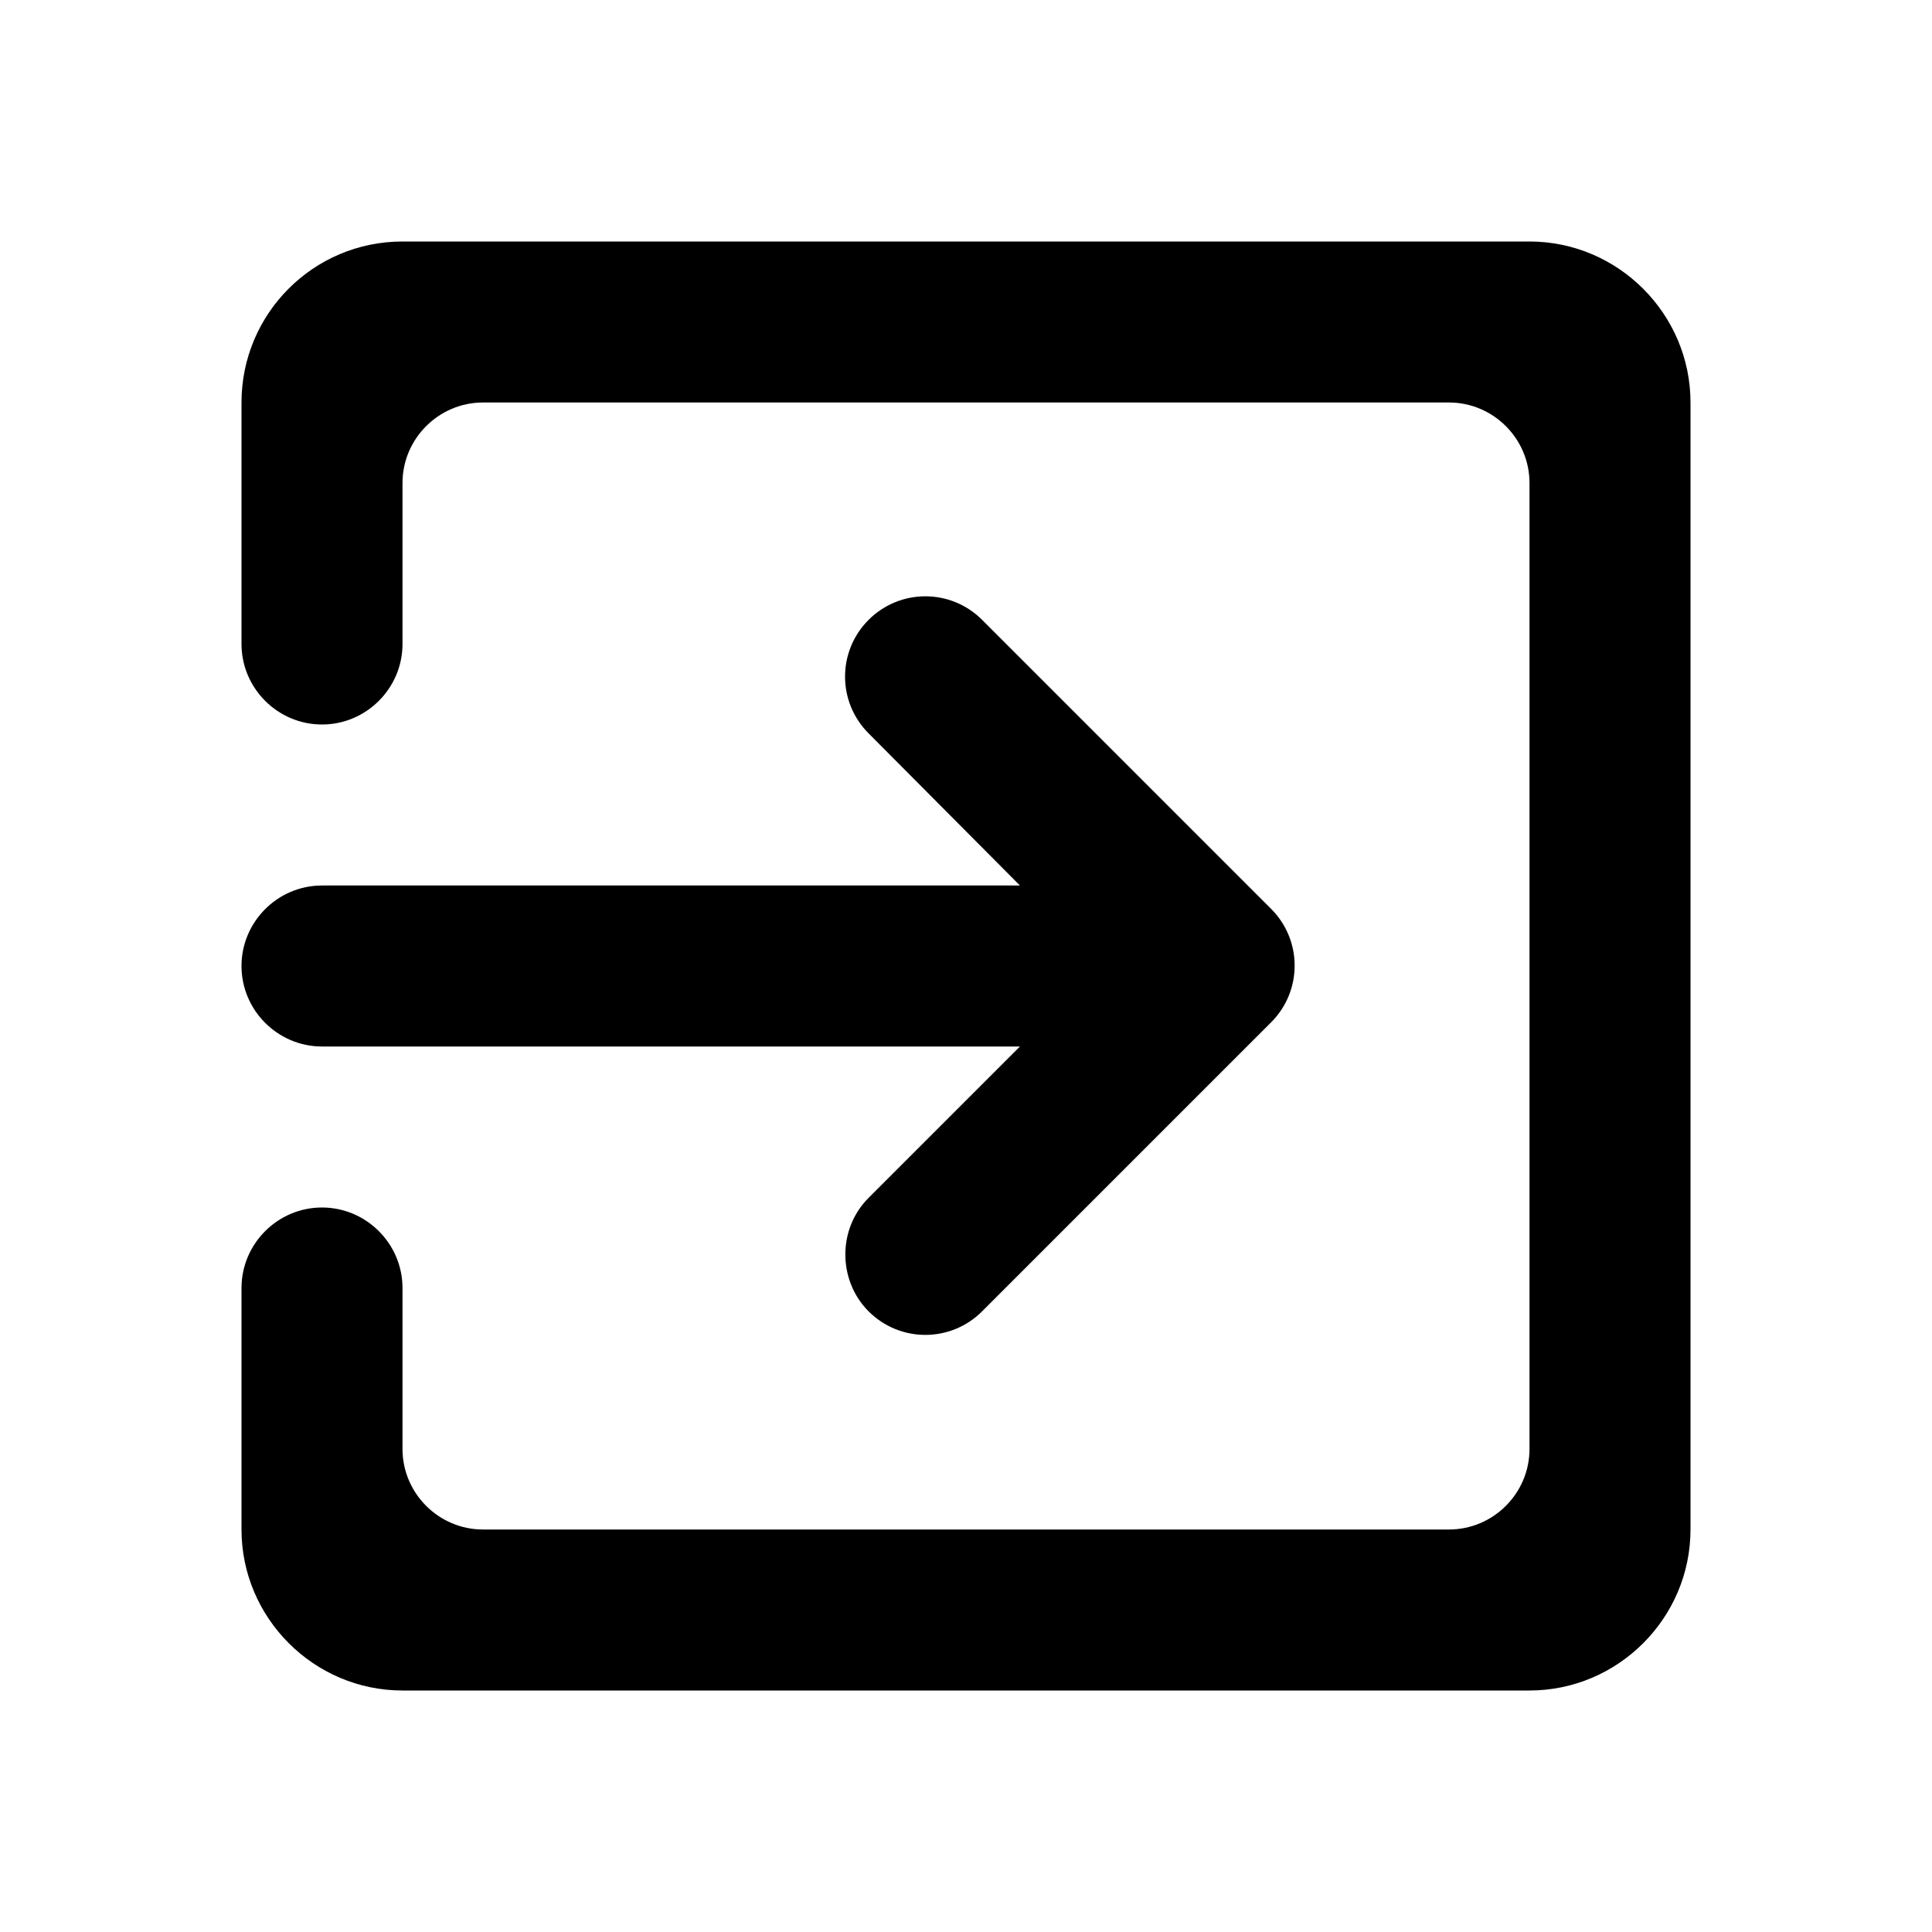
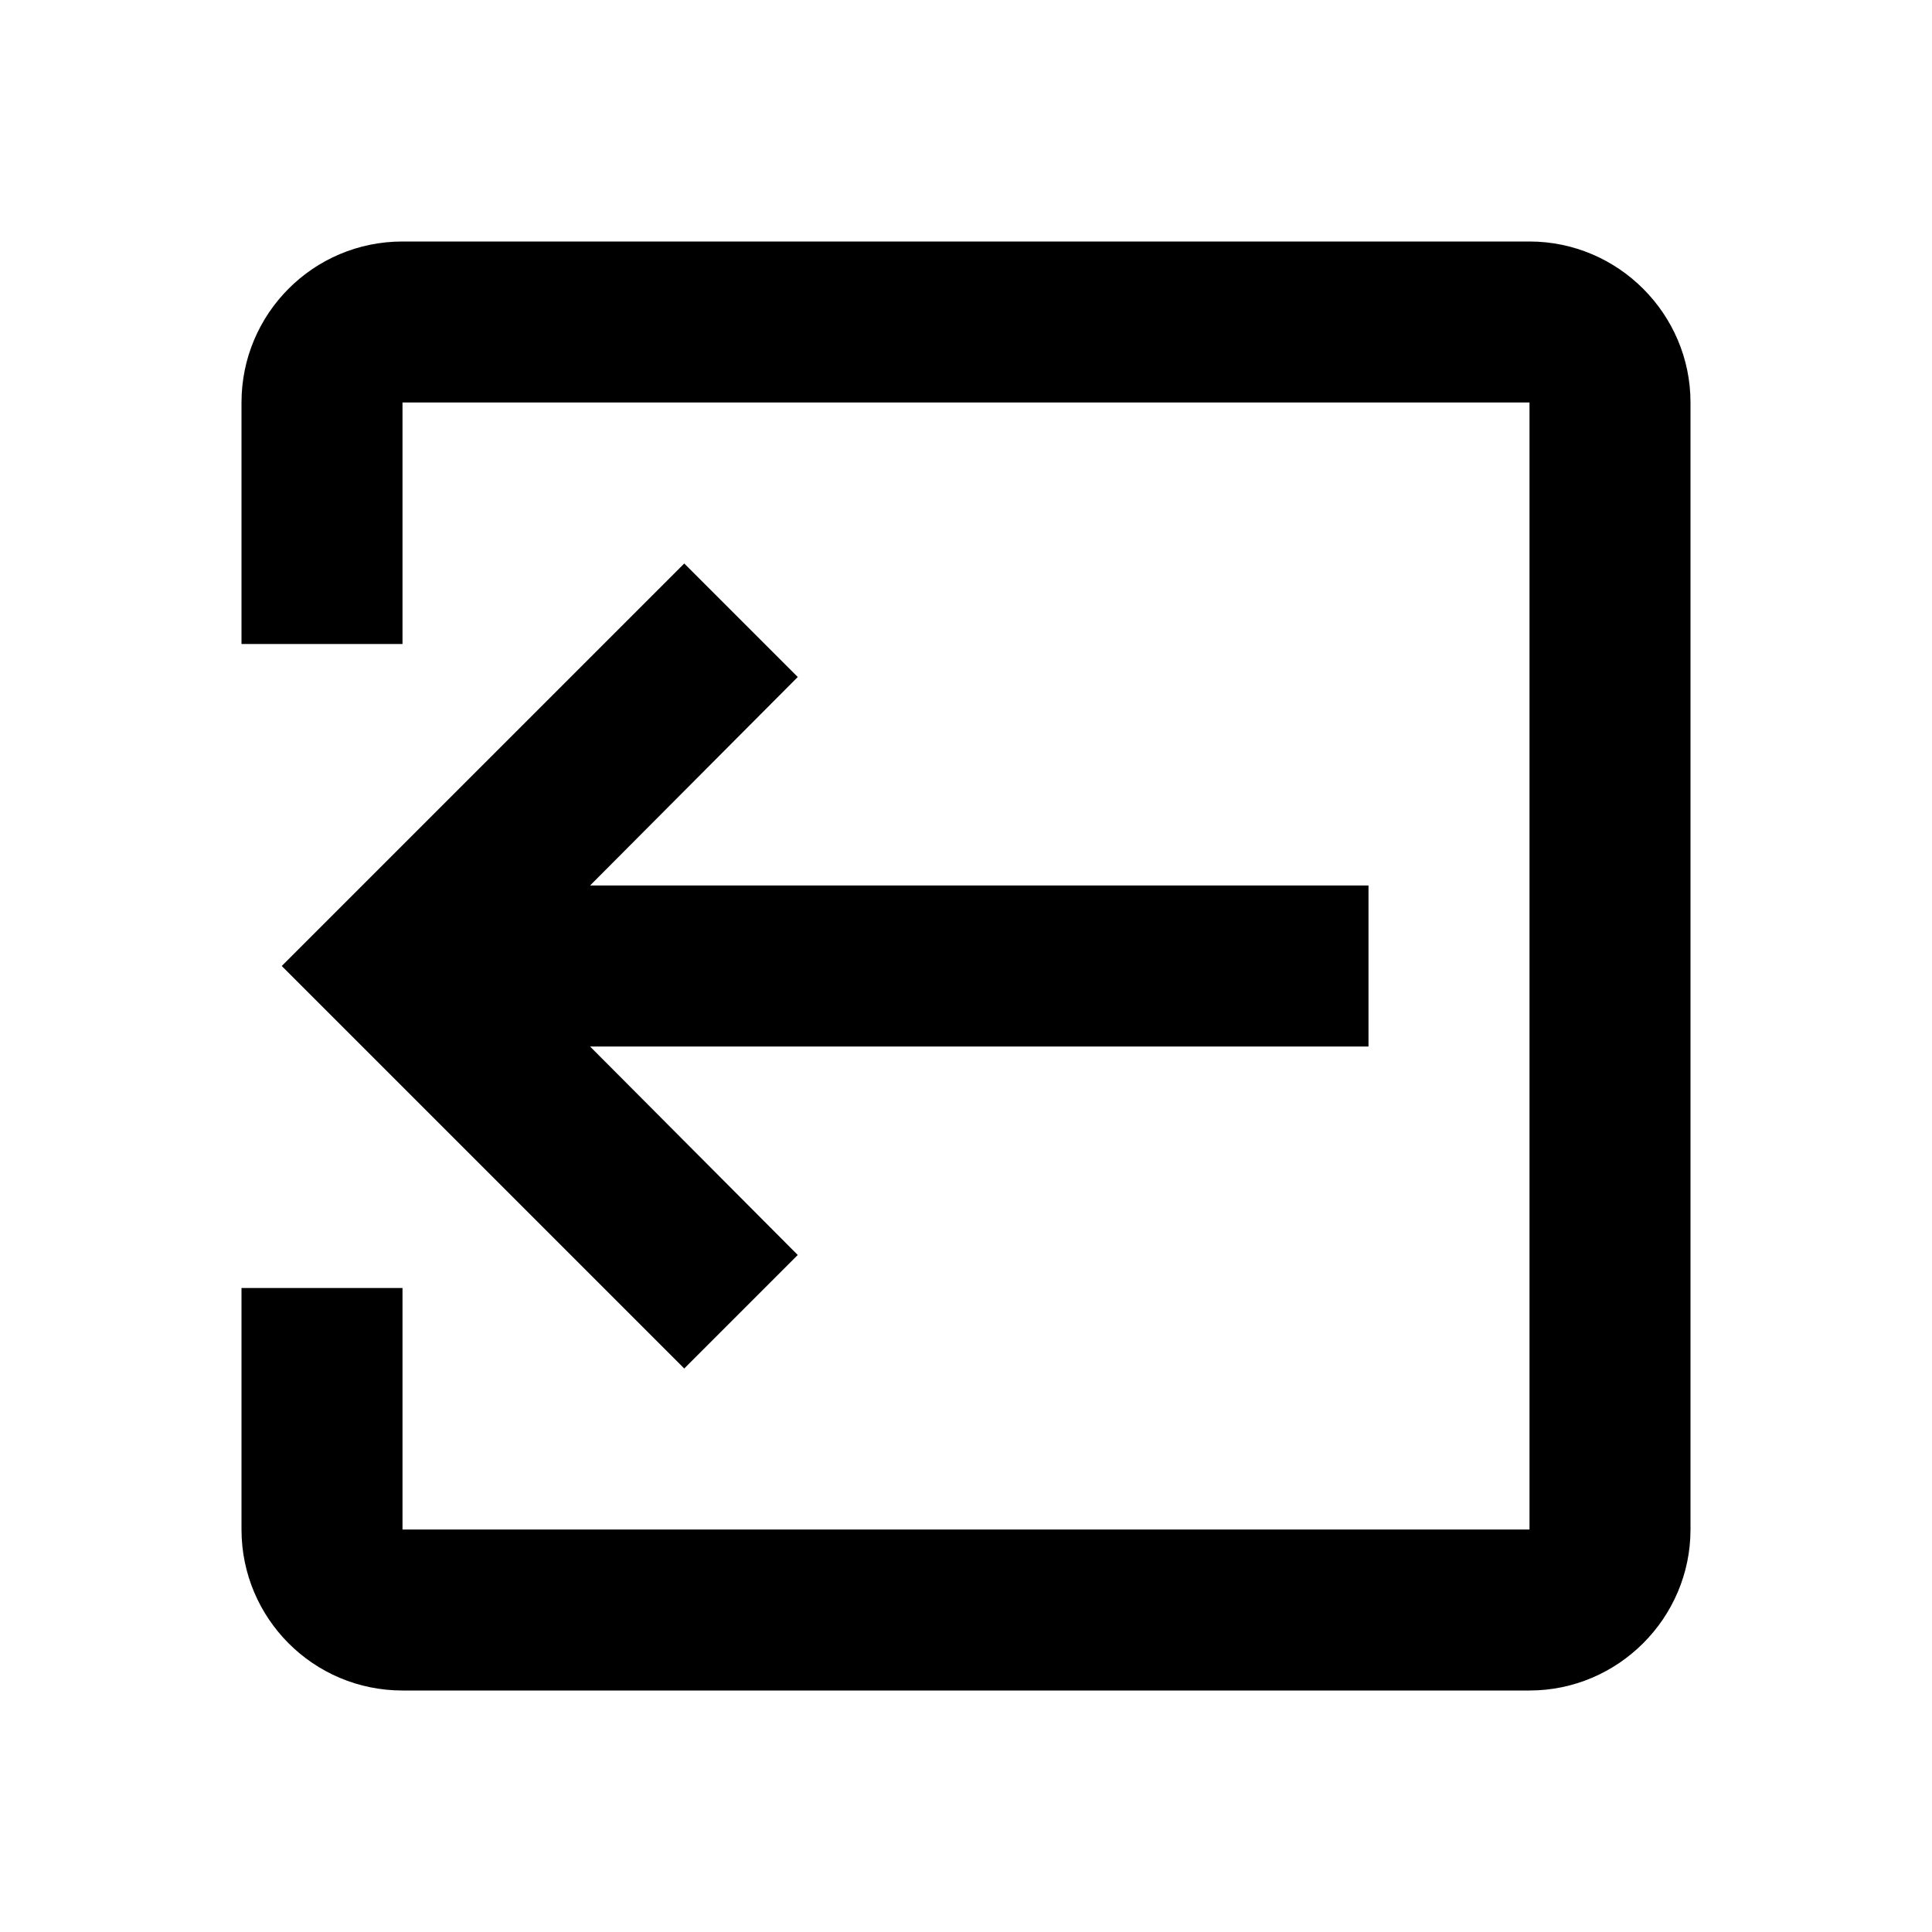
- <svg xmlns="http://www.w3.org/2000/svg" width="24" height="24" viewBox="0 0 24 24">
-   <path fill="none" d="M0 0h24v24H0V0z" />
-   <path d="M10.79 16.29c.39.39 1.02.39 1.41 0l3.59-3.59c.39-.39.39-1.02 0-1.41L12.2 7.7c-.39-.39-1.02-.39-1.41 0-.39.39-.39 1.02 0 1.41L12.67 11H4c-.55 0-1 .45-1 1s.45 1 1 1h8.67l-1.88 1.88c-.39.39-.38 1.03 0 1.41zM19 3H5c-1.11 0-2 .9-2 2v3c0 .55.45 1 1 1s1-.45 1-1V6c0-.55.45-1 1-1h12c.55 0 1 .45 1 1v12c0 .55-.45 1-1 1H6c-.55 0-1-.45-1-1v-2c0-.55-.45-1-1-1s-1 .45-1 1v3c0 1.1.9 2 2 2h14c1.1 0 2-.9 2-2V5c0-1.1-.9-2-2-2z" />
+ <svg xmlns="http://www.w3.org/2000/svg" width="24" height="24">
+   <g>
+     <rect fill="none" id="canvas_background" height="402" width="582" y="-1" x="-1" />
+   </g>
+   <g>
+     <path transform="rotate(180 12,12) " id="svg_1" d="m19,3c1.11,0 2,0.9 2,2l0,3l-2,0l0,-3l-14,0l0,14l14,0l0,-3l2,0l0,3c0,1.1 -0.89,2 -2,2l-14,0c-1.1,0 -2,-0.9 -2,-2l0,-14c0,-1.1 0.9,-2 2,-2l14,0zm-3.5,14l5,-5l-5,-5l-1.41,1.41l2.58,2.59l-9.67,0l0,2l9.67,0l-2.58,2.59l1.41,1.41z" />
+   </g>
</svg>
